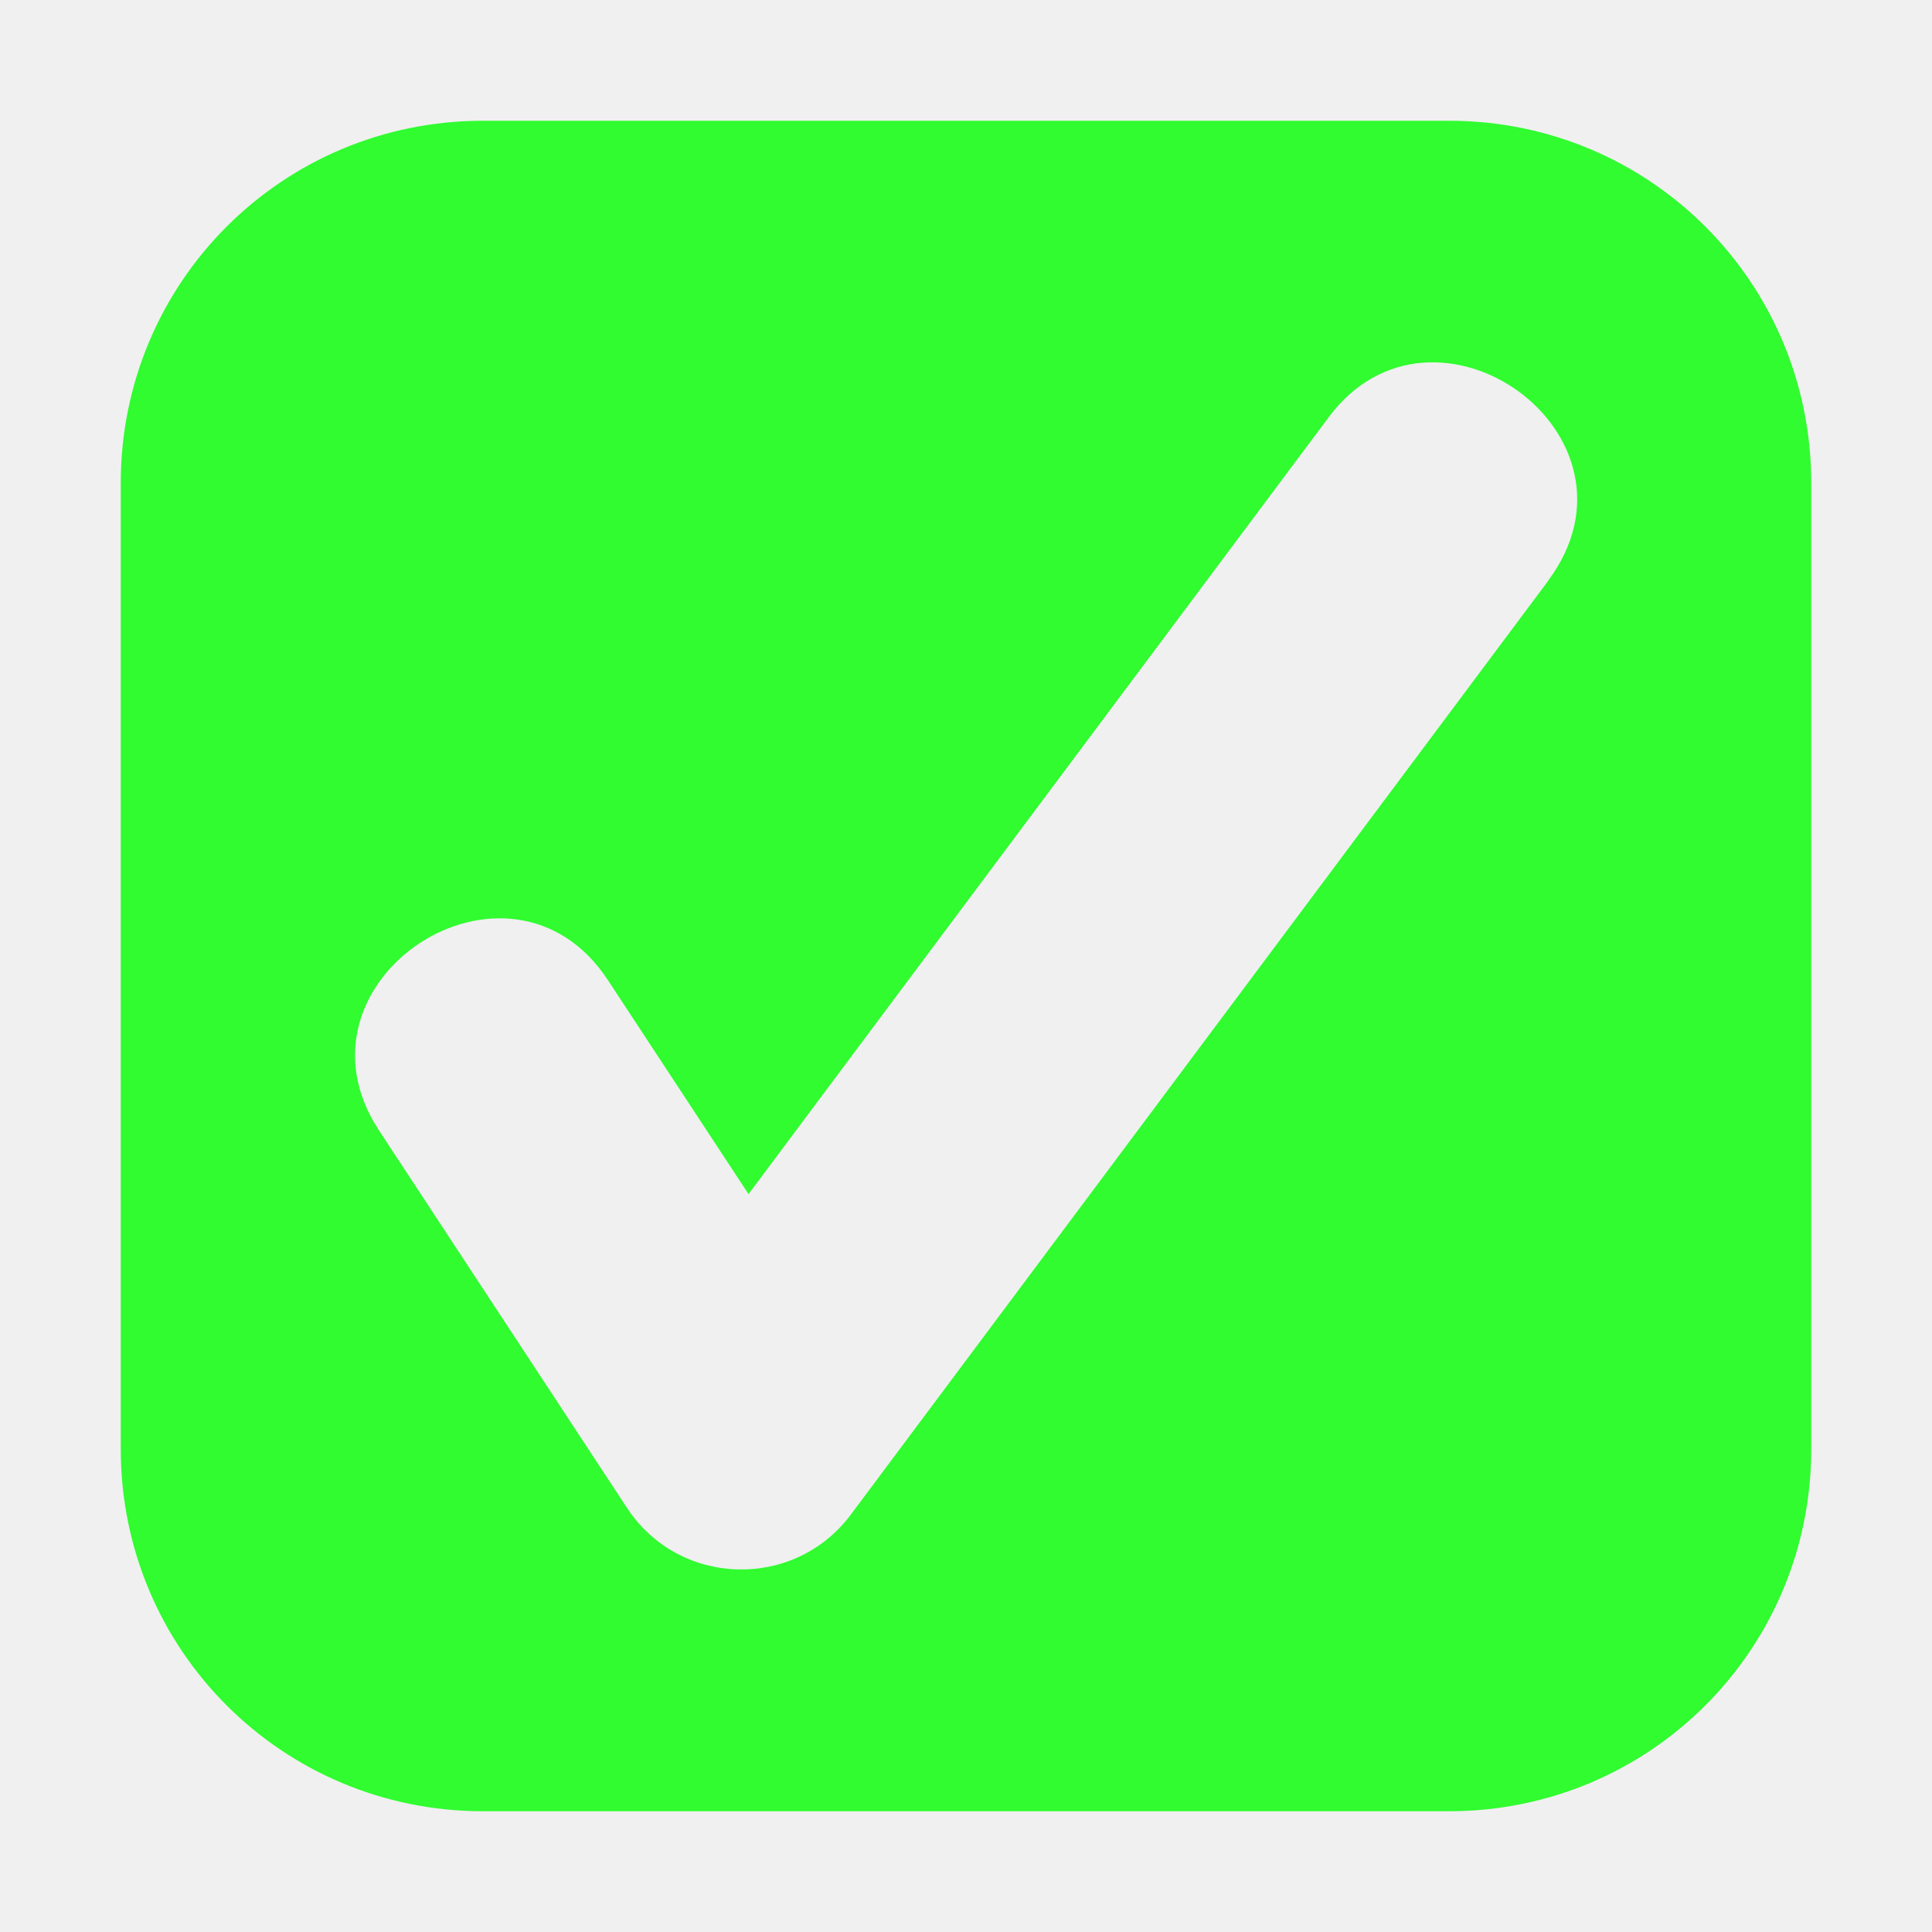
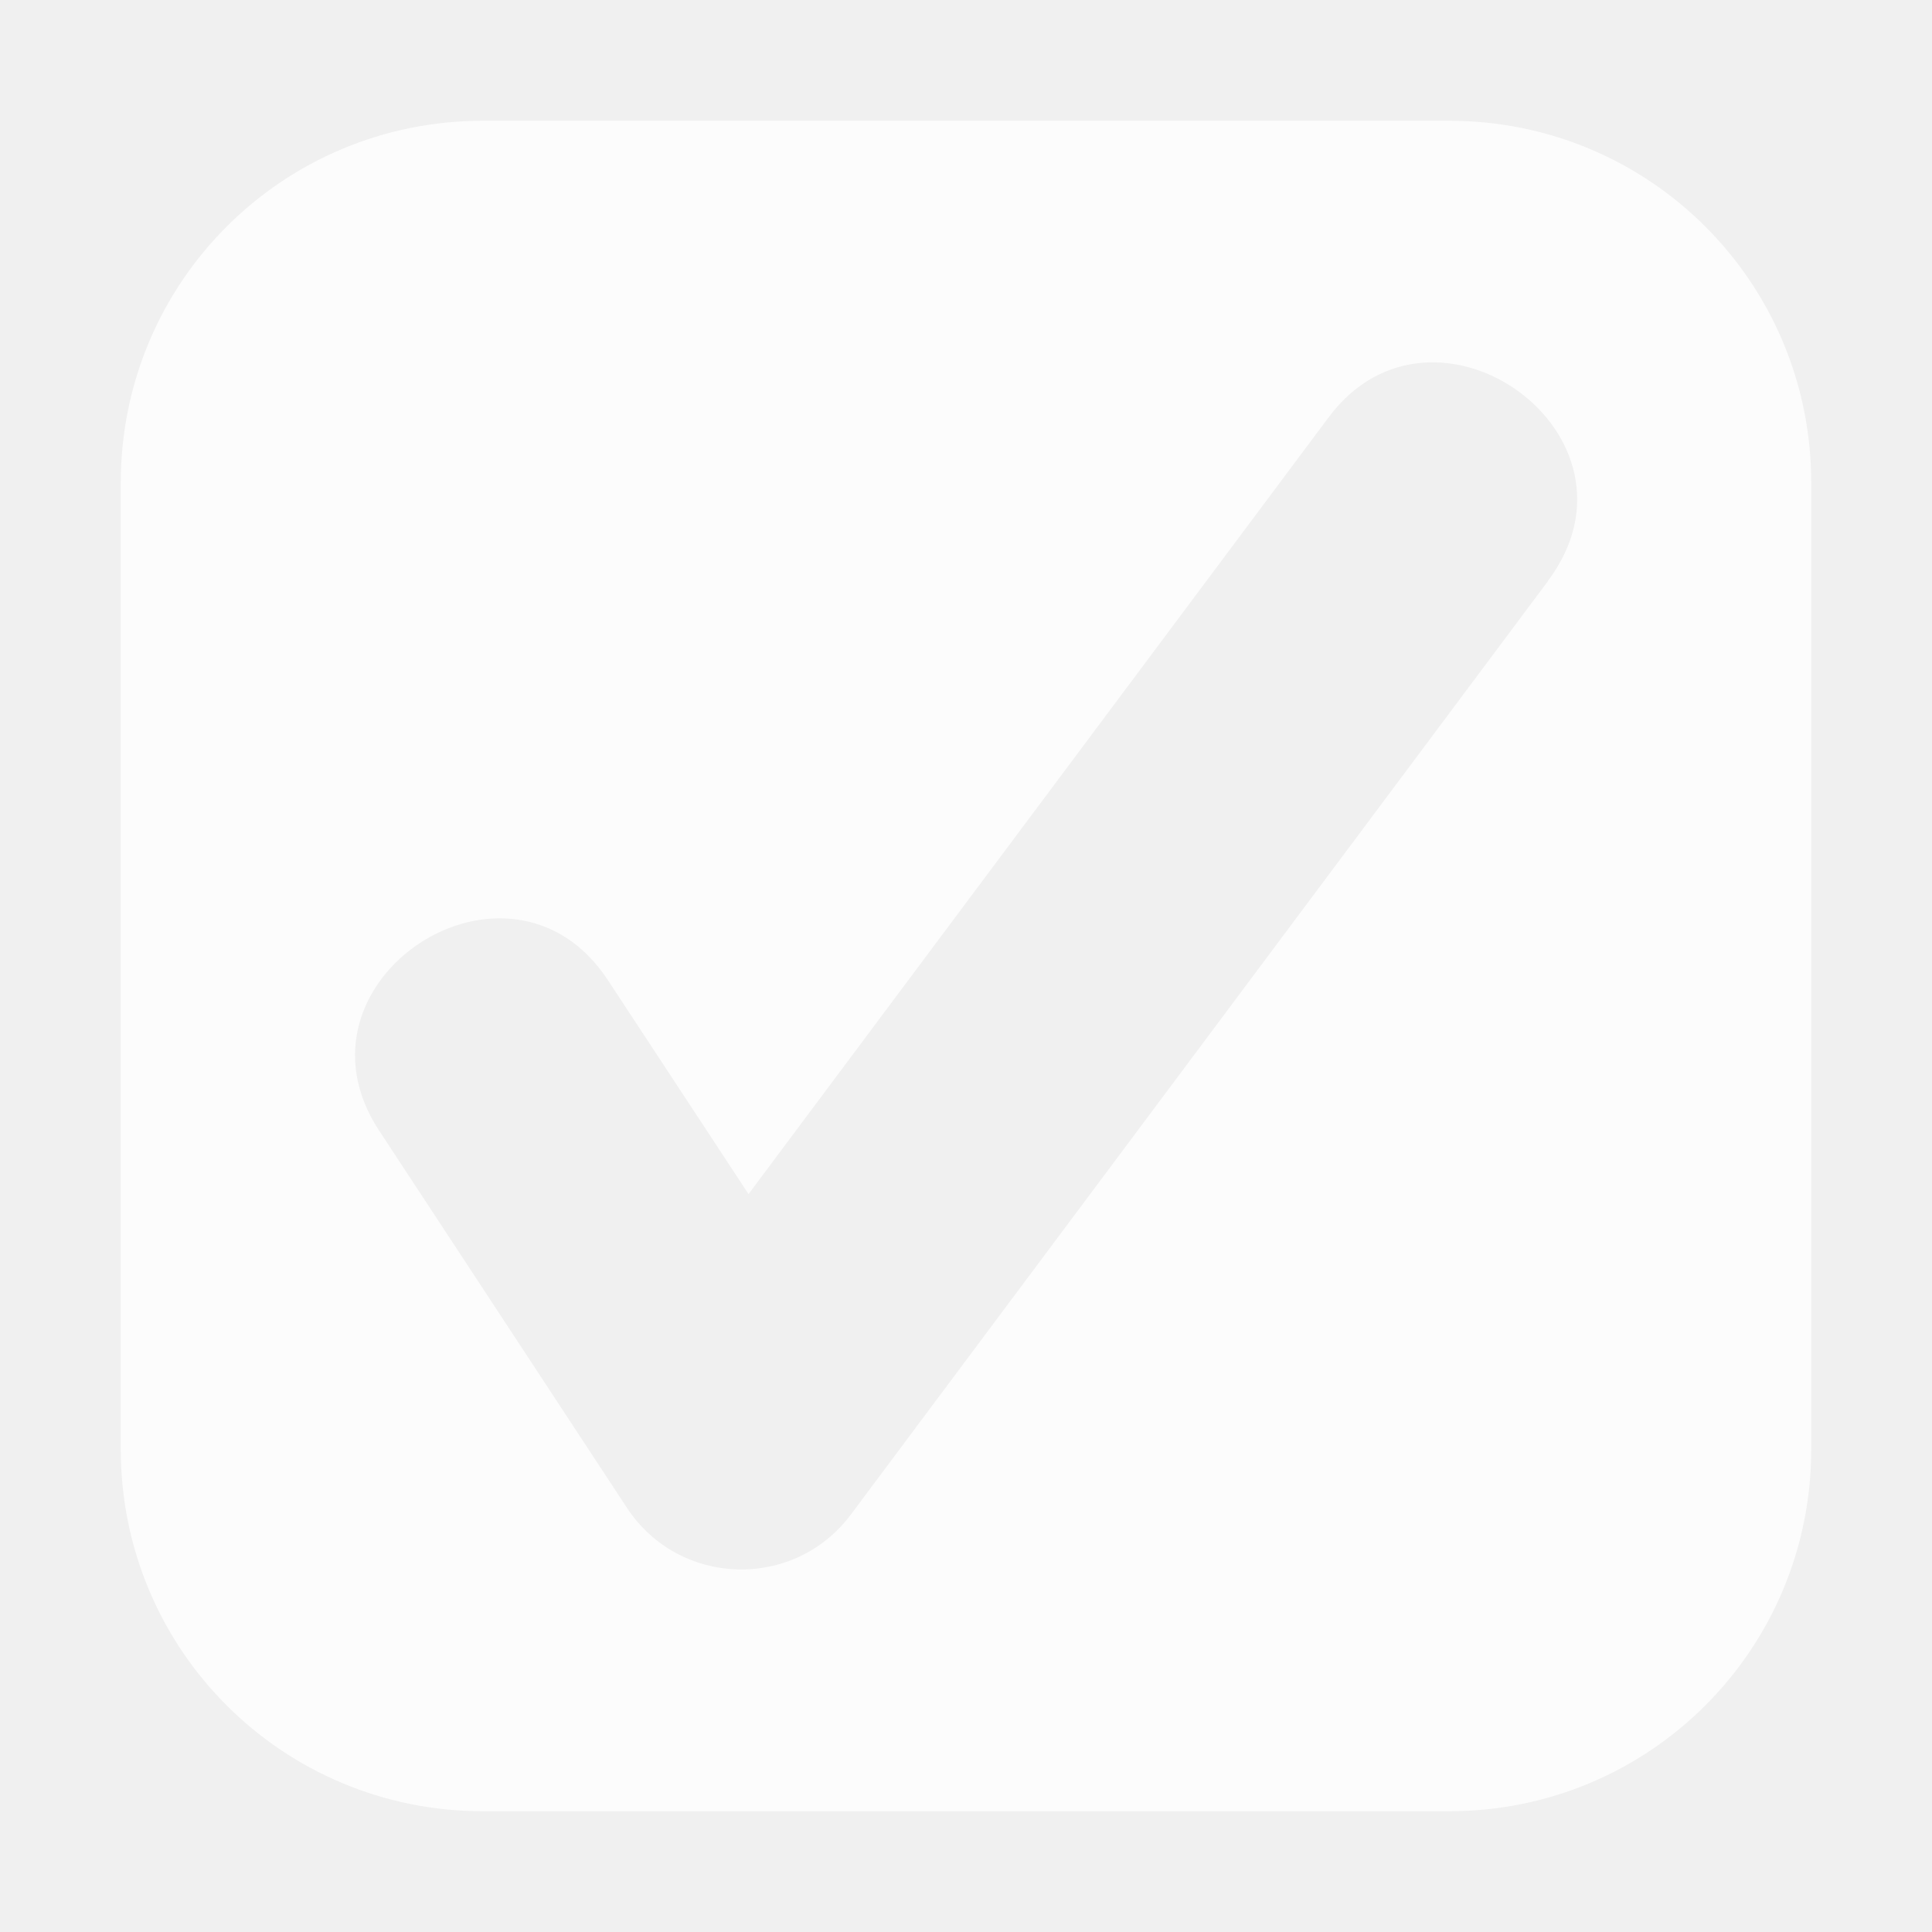
<svg xmlns="http://www.w3.org/2000/svg" width="16" height="16">
-   <path fill="#0f0" fill-opacity=".8" d="m4 1c-1.662 0-3 1.338-3 3v8c0 1.662 1.338 3 3 3h8c1.662 0 3-1.338 3-3v-8c0-1.662-1.338-3-3-3zm8.82 3.812-5.773 7.73c-.47.63-1.423.602-1.855-.055l-2.053-3.125c-.814-1.24 1.083-2.484 1.896-1.244l1.164 1.771 4.805-6.434c.871-1.169 2.717.149 1.816 1.355z" />
+   <path fill="#fff" fill-opacity=".8" d="m4 1c-1.662 0-3 1.338-3 3v8c0 1.662 1.338 3 3 3h8c1.662 0 3-1.338 3-3v-8c0-1.662-1.338-3-3-3zm8.82 3.812-5.773 7.73c-.47.63-1.423.602-1.855-.055l-2.053-3.125c-.814-1.24 1.083-2.484 1.896-1.244l1.164 1.771 4.805-6.434c.871-1.169 2.717.149 1.816 1.355z" />
</svg>
